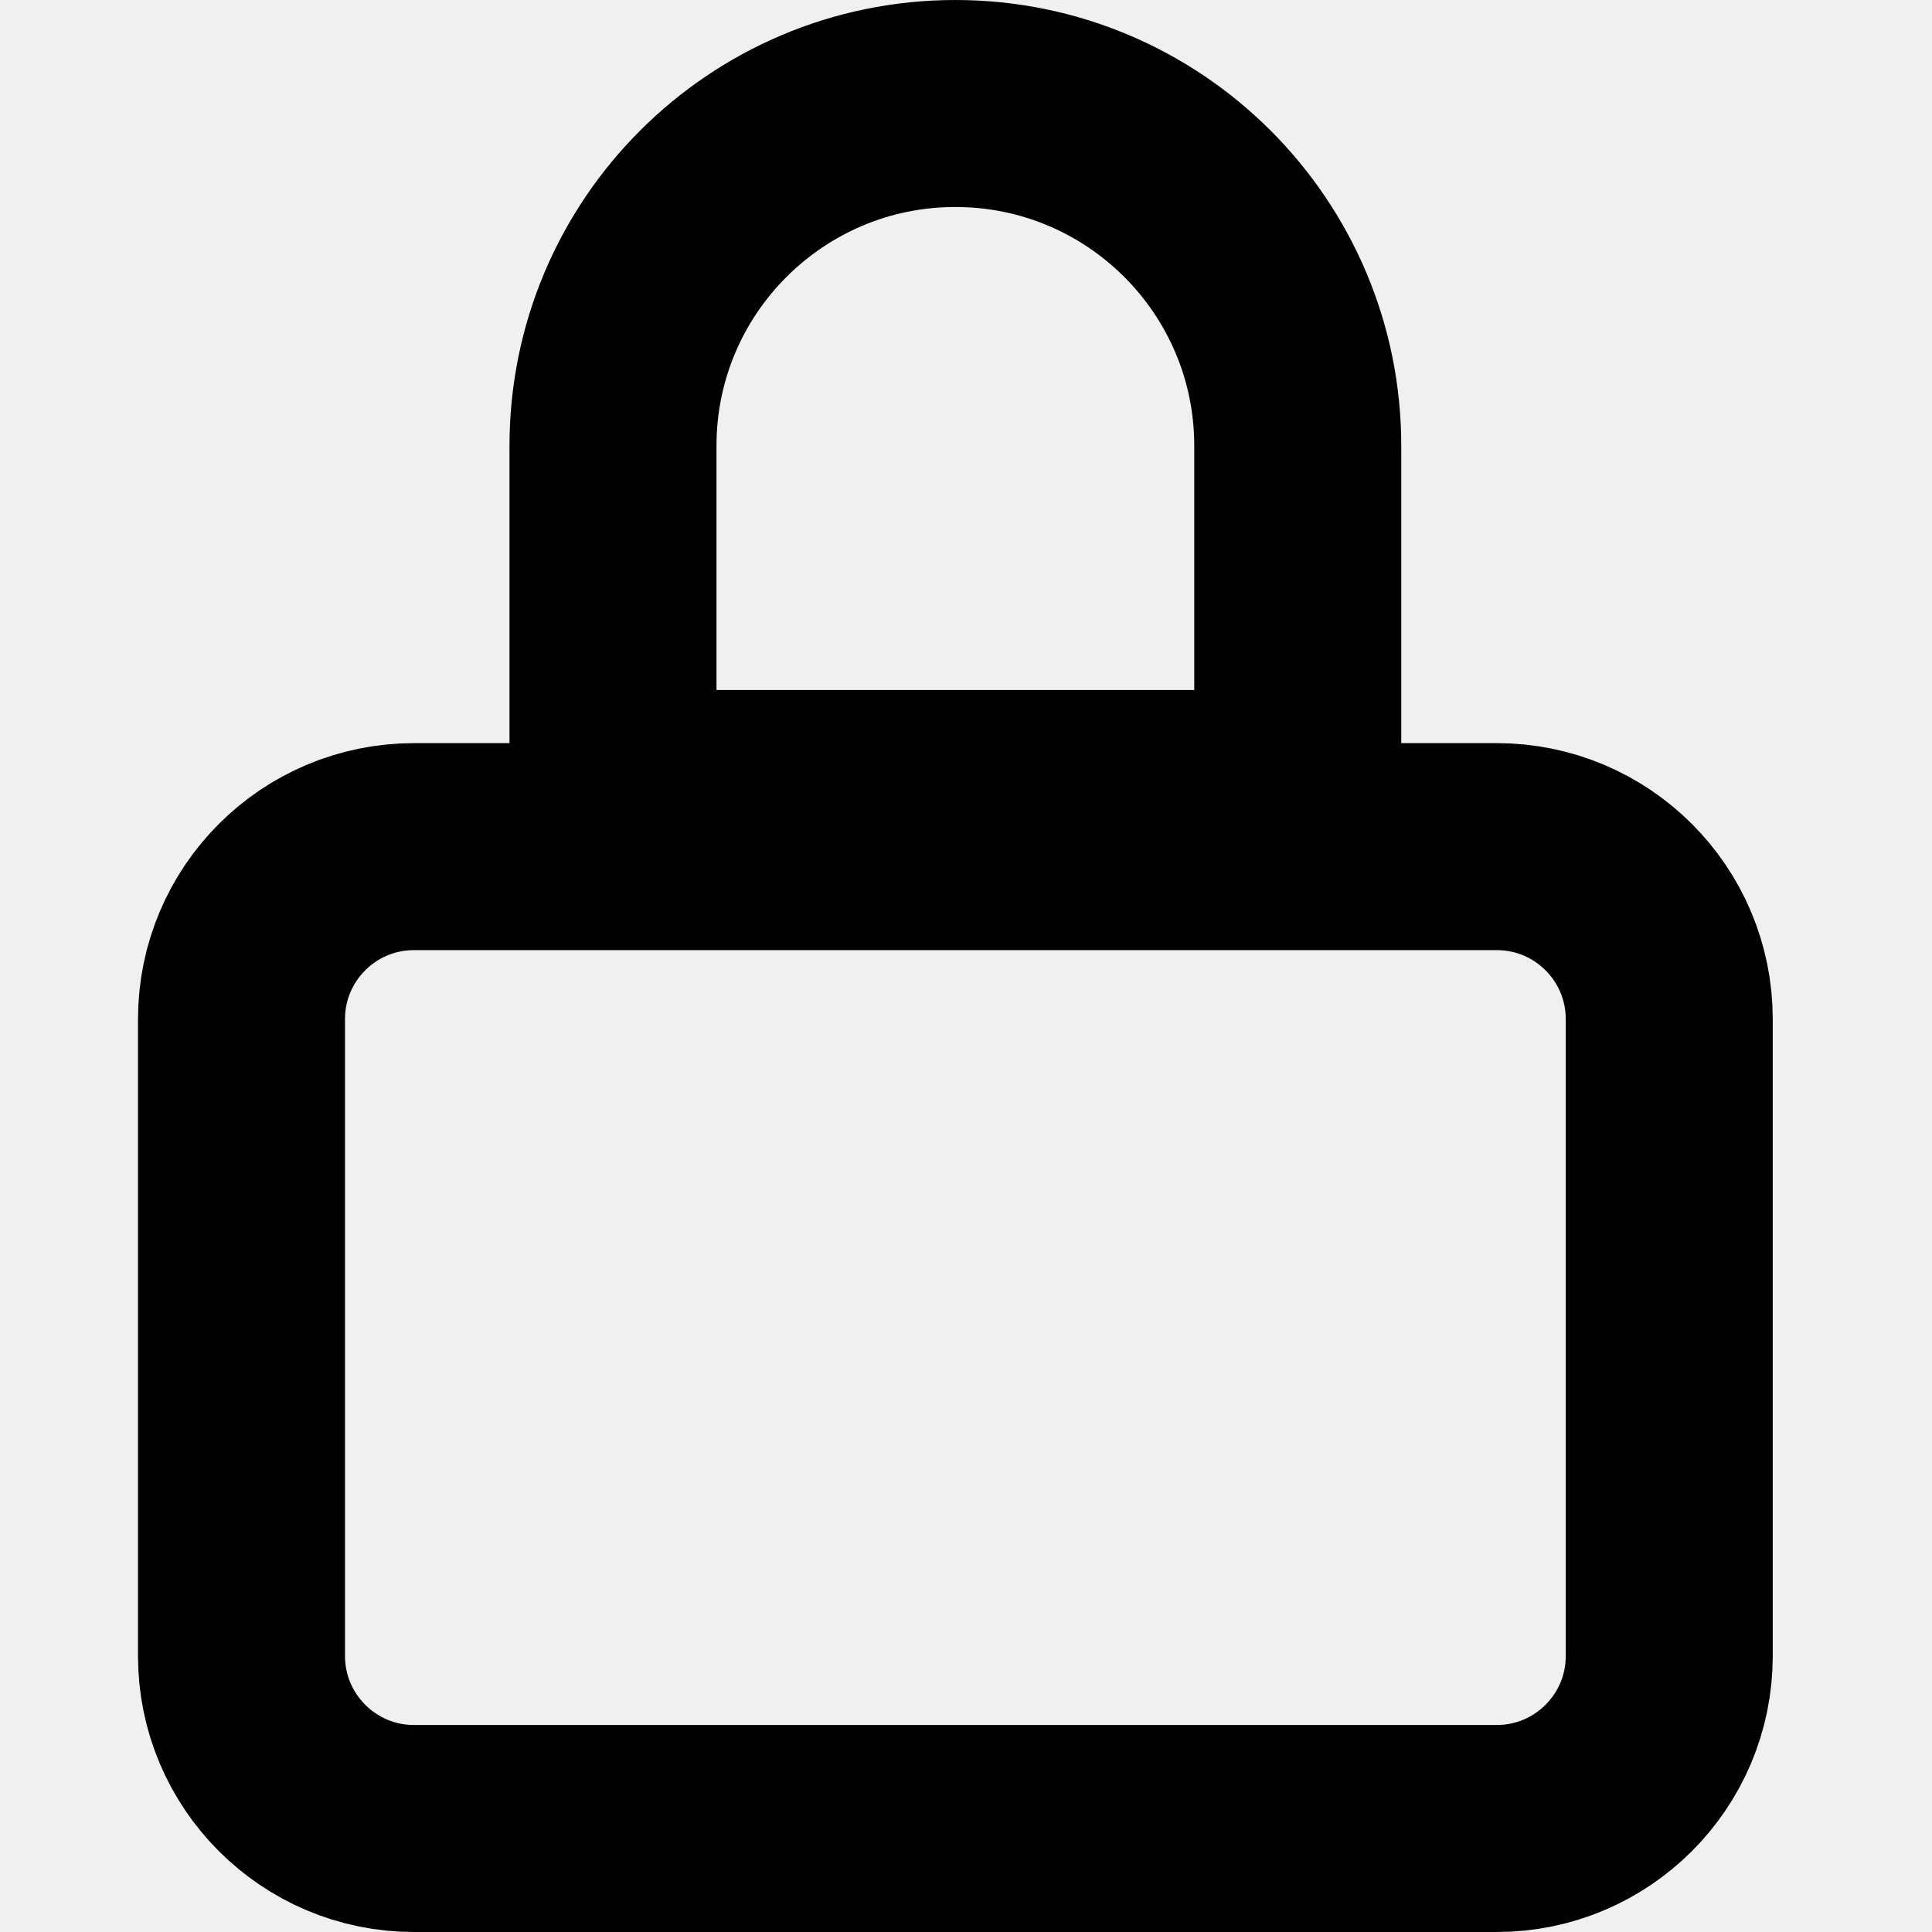
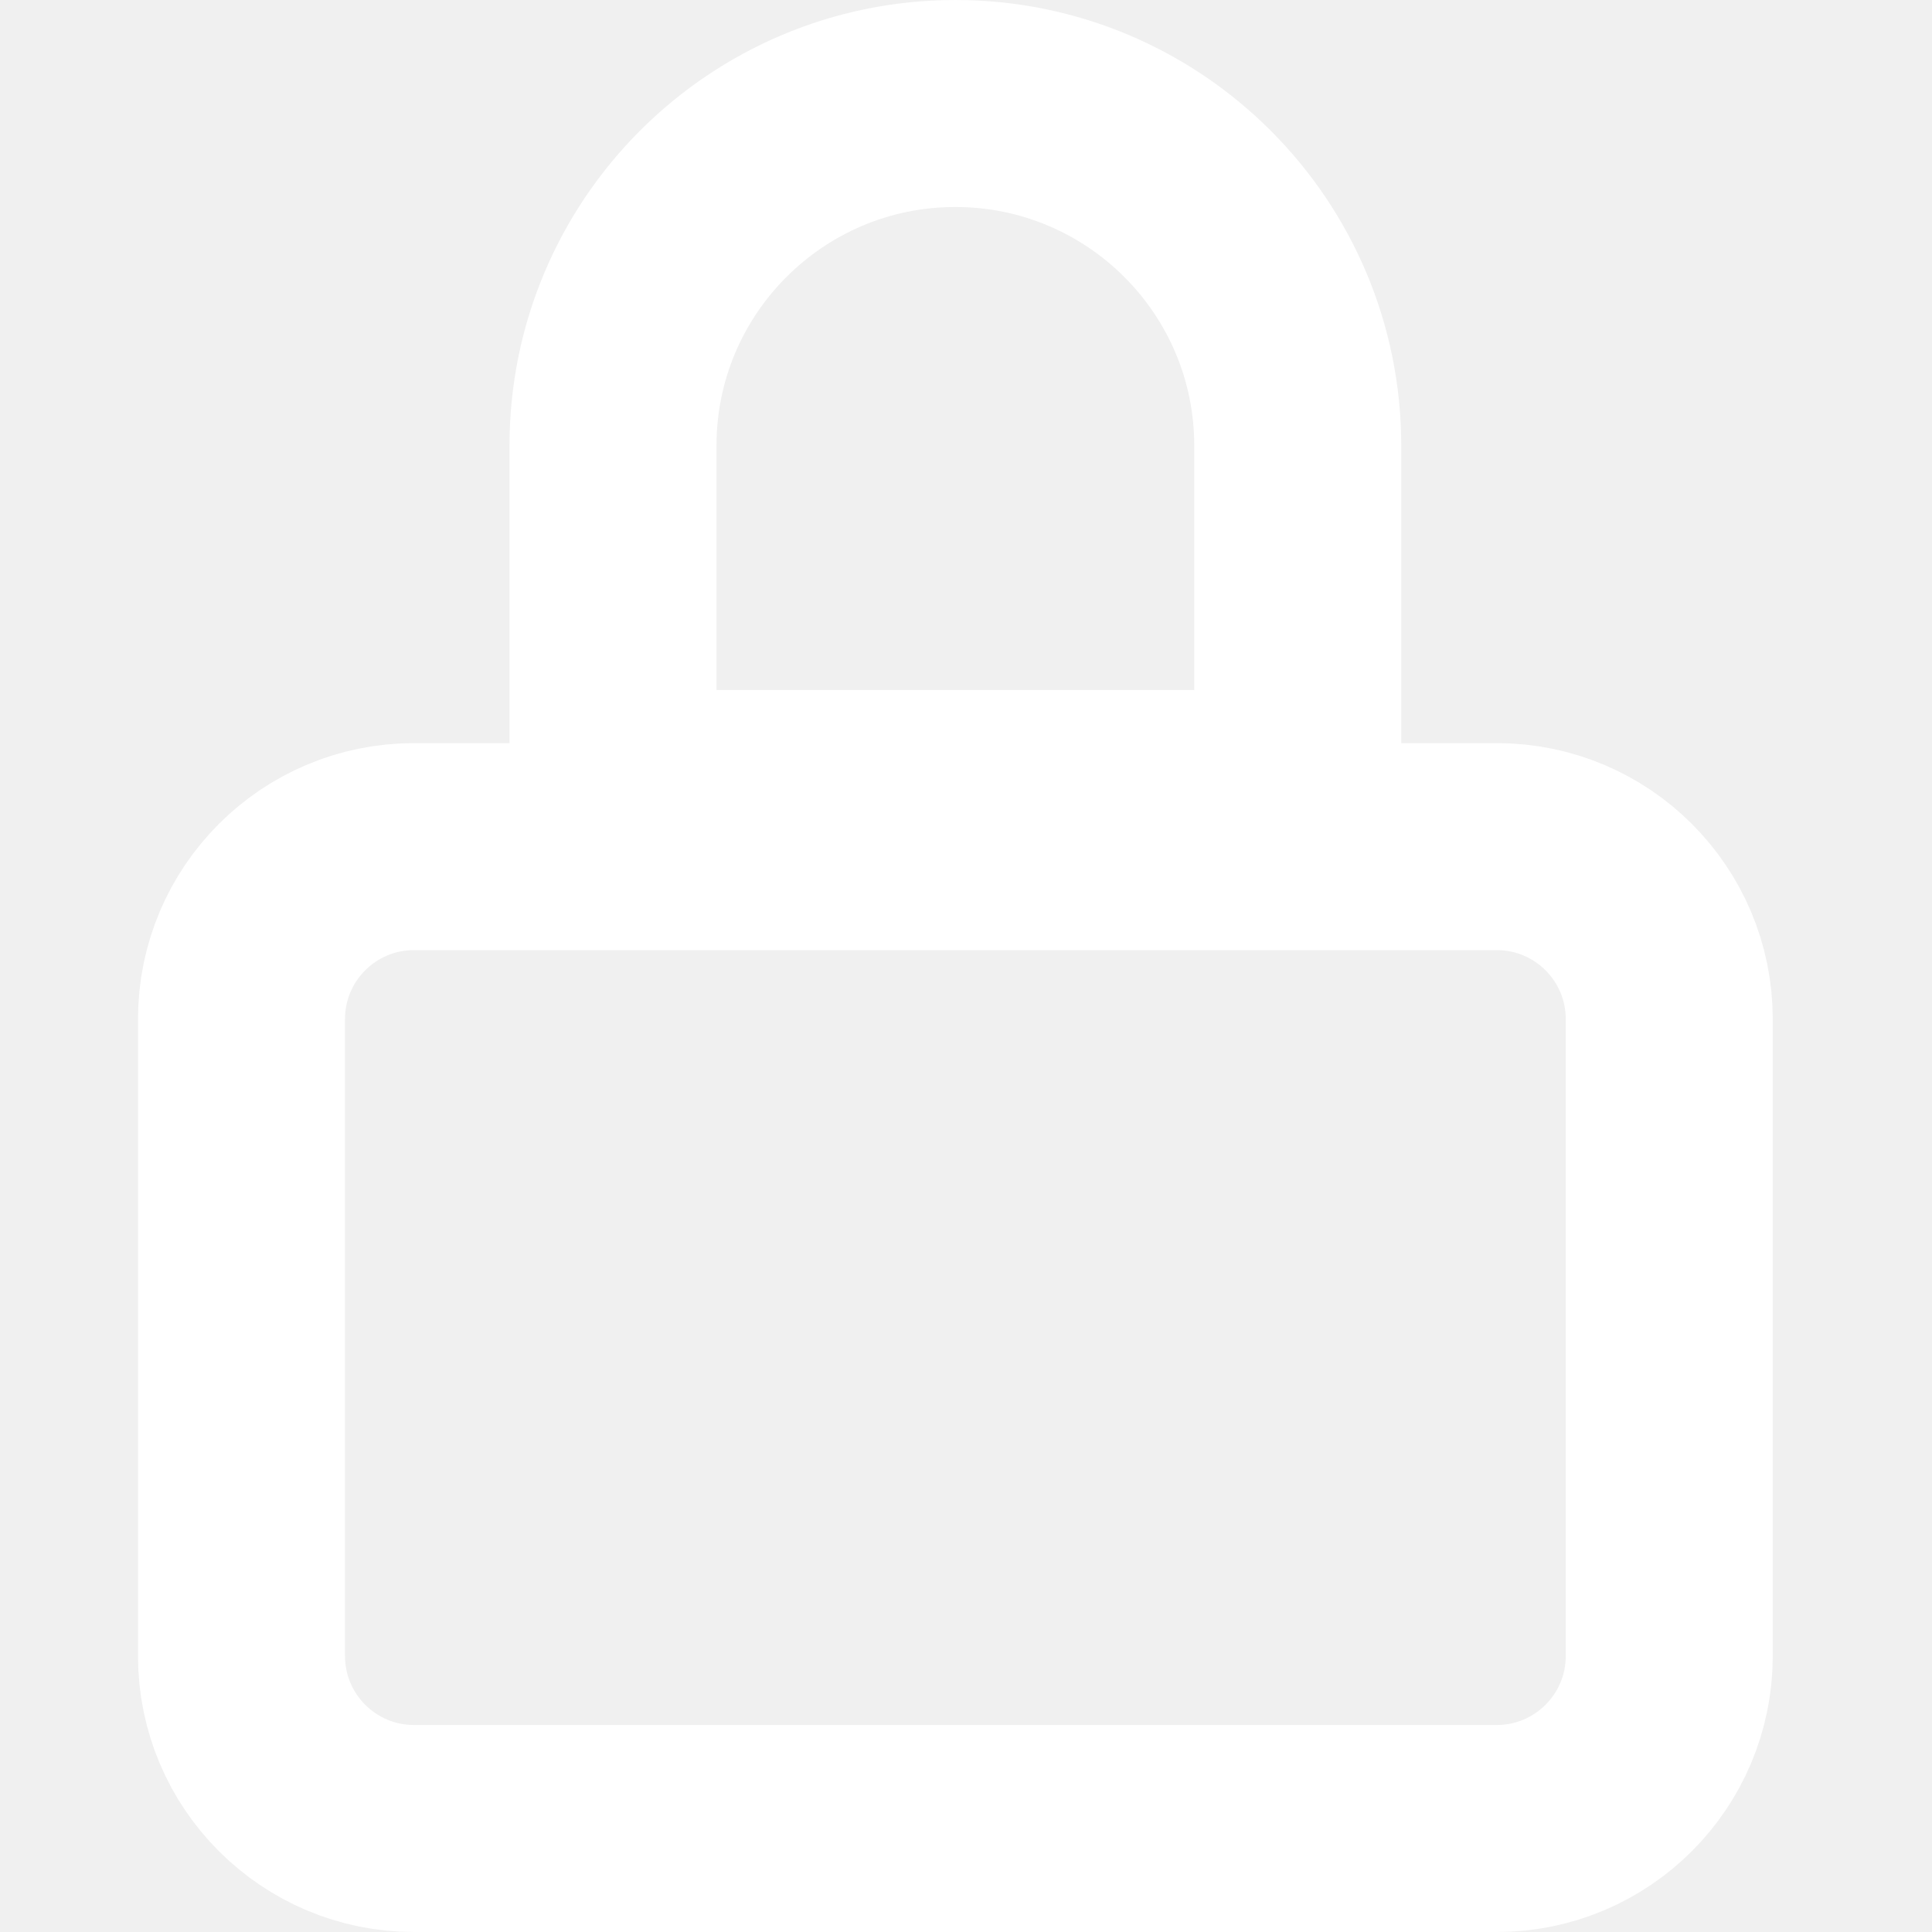
<svg xmlns="http://www.w3.org/2000/svg" width="14" height="14" viewBox="0 0 14 14" fill="none">
-   <path d="M3 6.135H10.846C11.536 6.135 12.096 6.694 12.096 7.385V12C12.096 12.69 11.536 13.25 10.846 13.25H3C2.31 13.25 1.75 12.69 1.75 12V7.385C1.75 6.694 2.31 6.135 3 6.135Z" stroke="black" stroke-width="1.5" />
-   <path d="M4.442 3.23C4.442 1.861 5.553 0.75 6.923 0.75C8.293 0.75 9.404 1.861 9.404 3.23V5.75L4.442 5.75L4.442 3.23Z" stroke="black" stroke-width="1.5" />
+   <path d="M3 6.135H10.846C11.536 6.135 12.096 6.694 12.096 7.385V12C12.096 12.69 11.536 13.25 10.846 13.25H3C2.31 13.25 1.75 12.69 1.75 12V7.385C1.75 6.694 2.31 6.135 3 6.135Z" stroke="white" stroke-width="1.5" />
+   <path d="M4.442 3.23C4.442 1.861 5.553 0.75 6.923 0.75C8.293 0.75 9.404 1.861 9.404 3.23V5.75L4.442 5.75L4.442 3.23Z" stroke="white" stroke-width="1.5" />
</svg>
